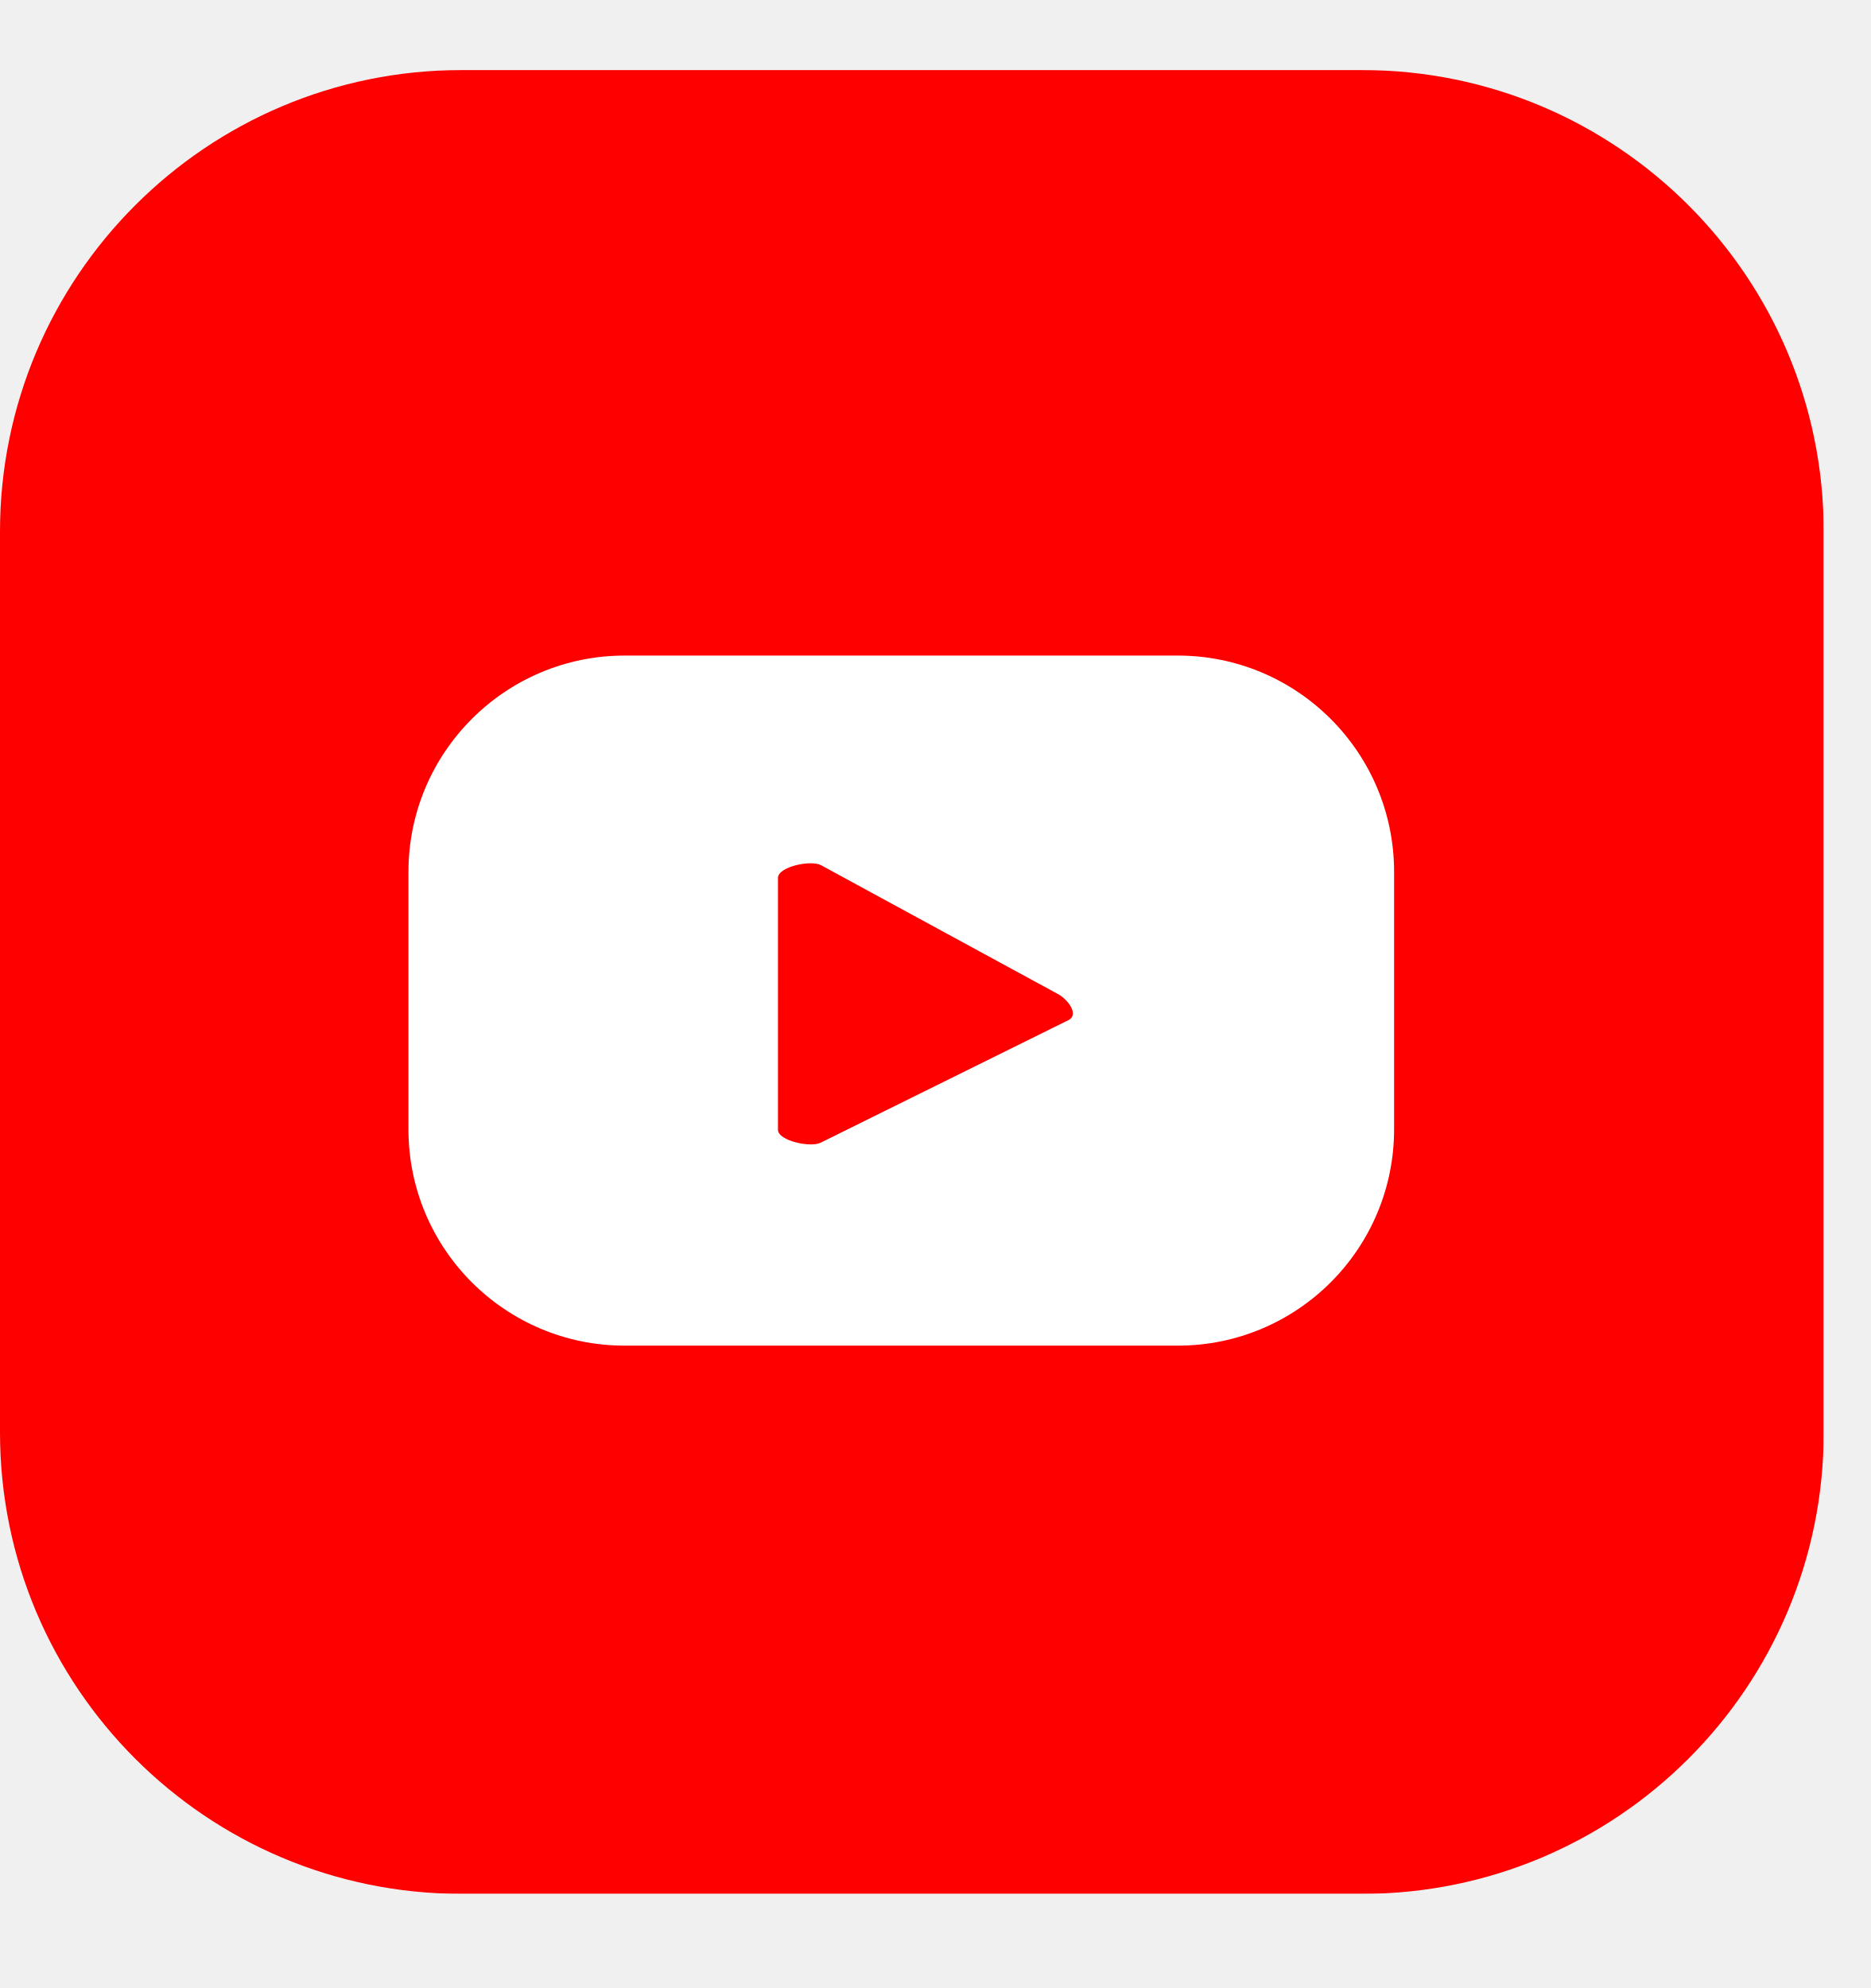
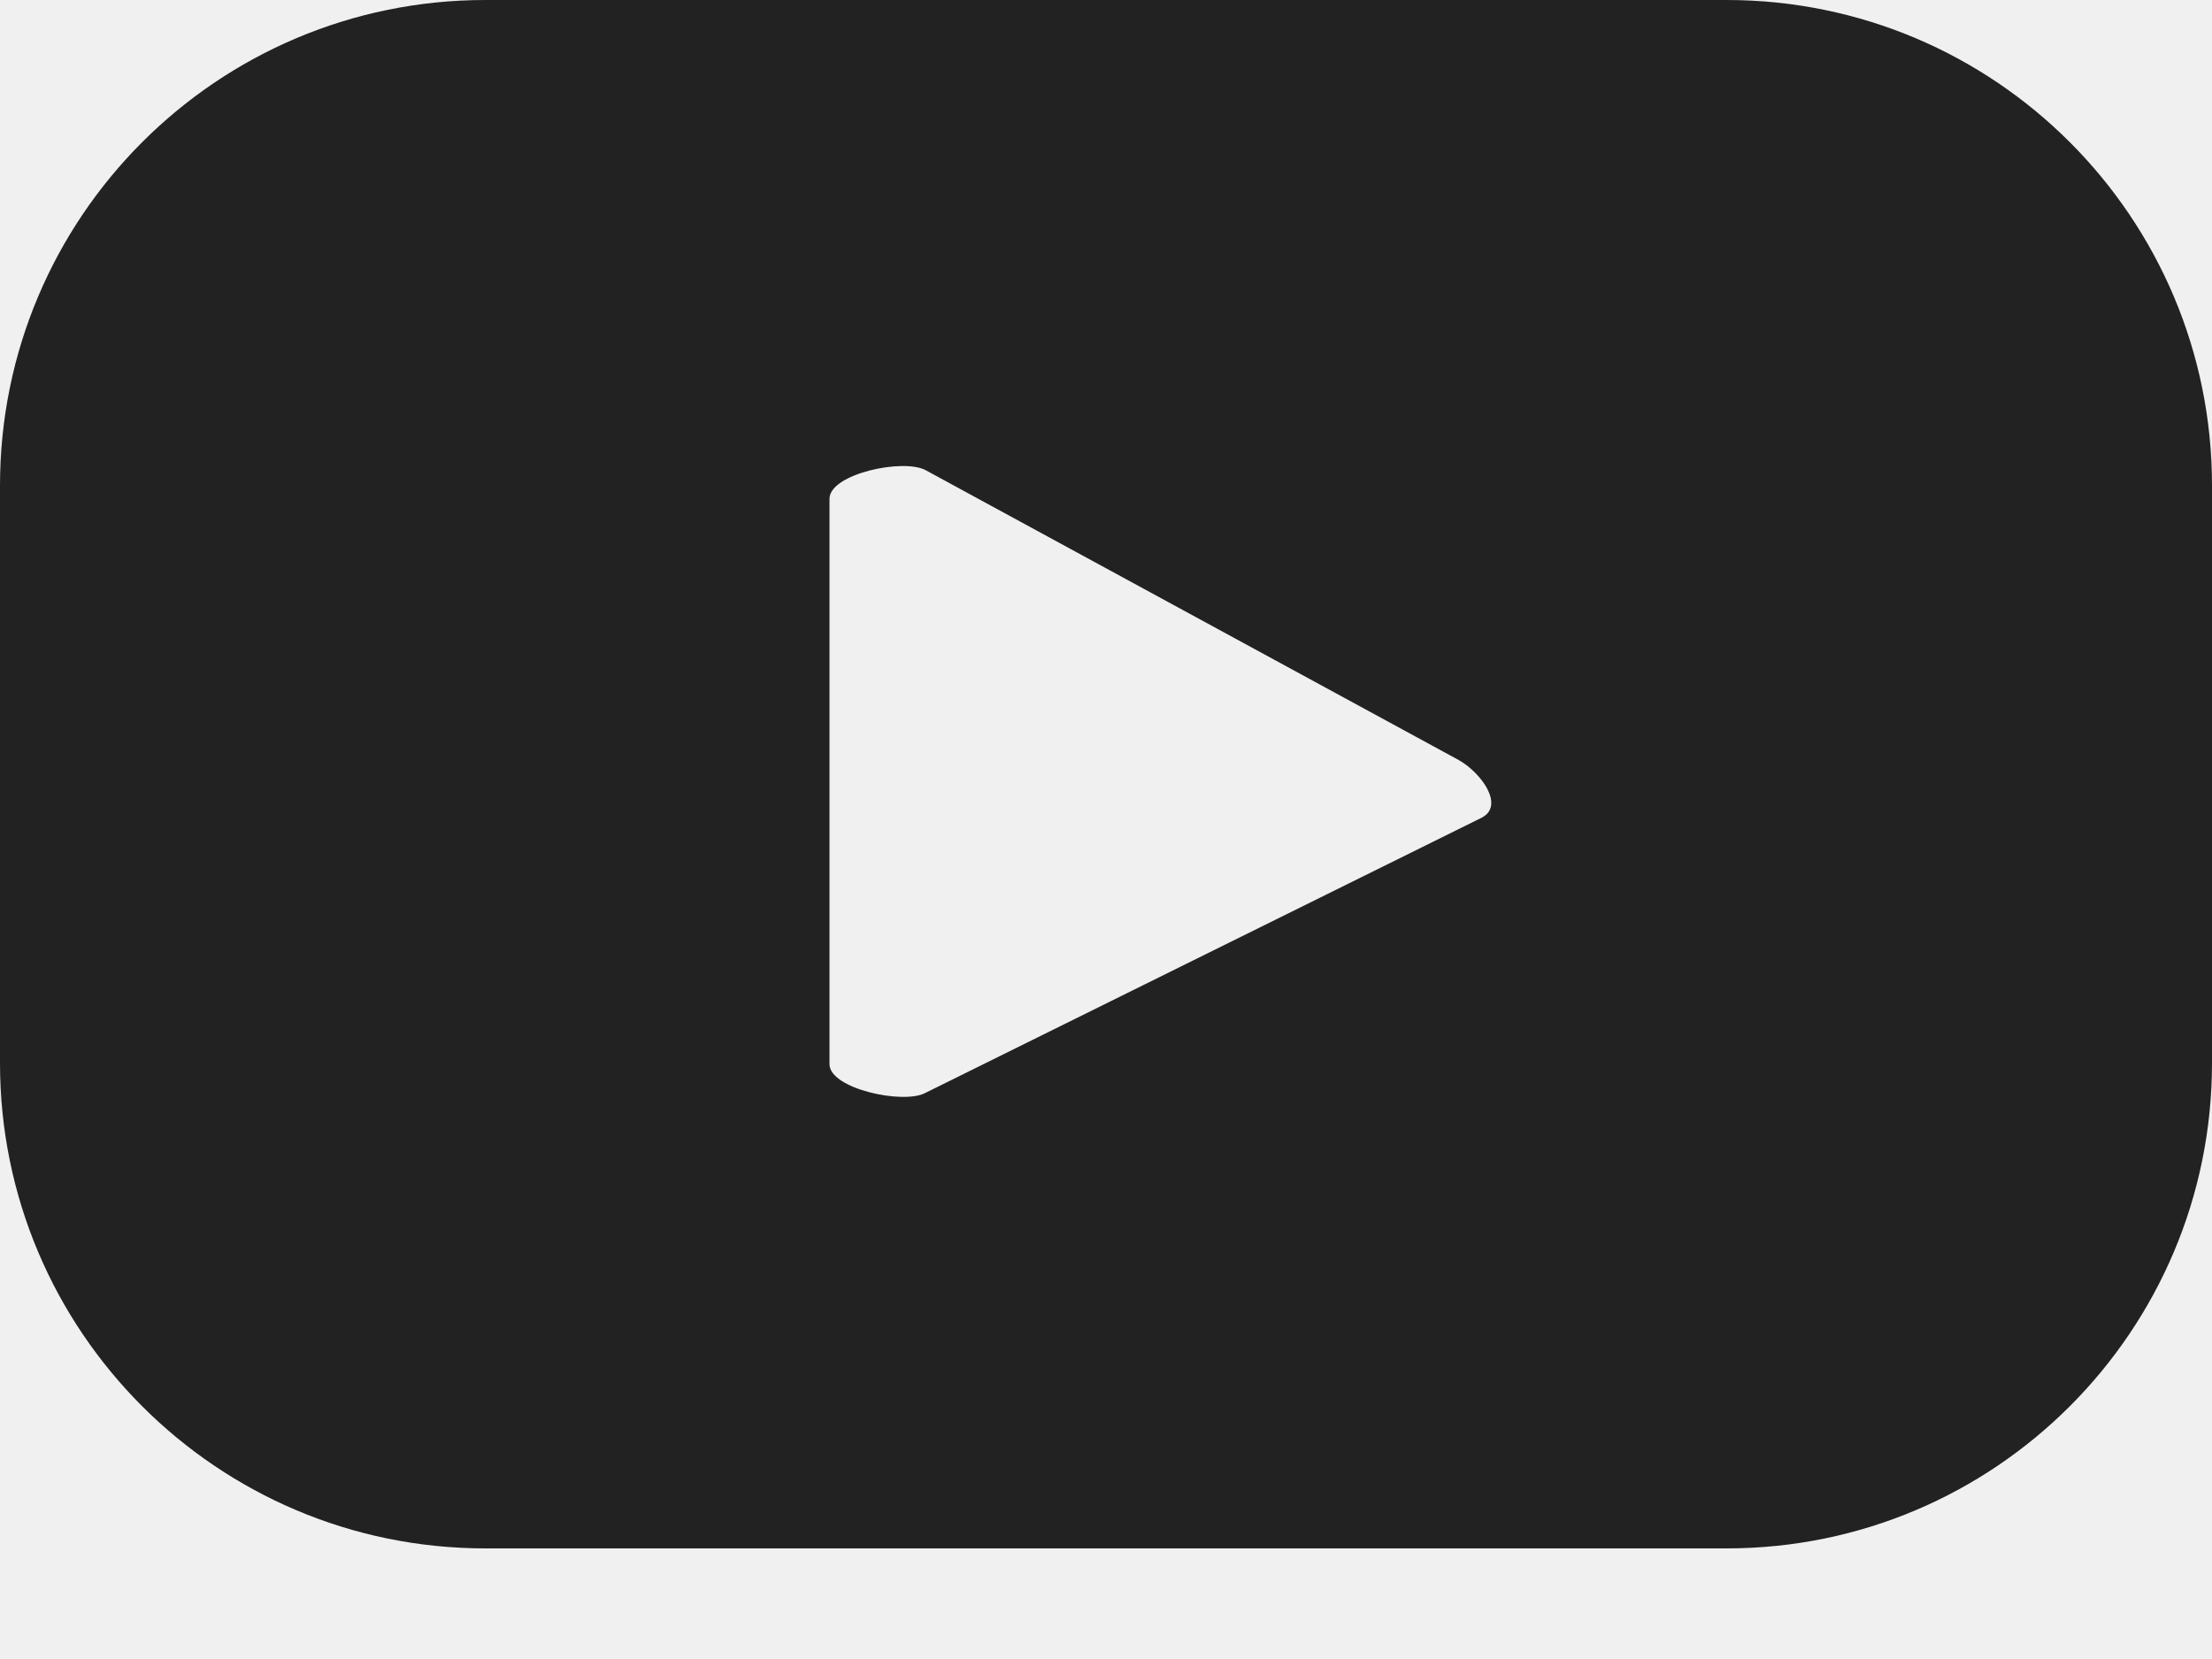
- <svg xmlns="http://www.w3.org/2000/svg" width="16" height="17" viewBox="0 0 16 17" fill="none">
-   <mask id="mask0_17_7414" style="mask-type:alpha" maskUnits="userSpaceOnUse" x="0" y="0" width="16" height="17">
-     <path fill-rule="evenodd" clip-rule="evenodd" d="M0 0.599H15.596V16.195H0V0.599Z" fill="white" />
-   </mask>
-   <g mask="url(#mask0_17_7414)">
-     <path fill-rule="evenodd" clip-rule="evenodd" d="M11.648 16.195H3.948C1.767 16.195 0 14.428 0 12.248V4.547C0 2.367 1.767 0.599 3.948 0.599H11.648C13.828 0.599 15.596 2.367 15.596 4.547V12.248C15.596 14.428 13.828 16.195 11.648 16.195Z" fill="#FF0000" />
-   </g>
-   <path fill-rule="evenodd" clip-rule="evenodd" d="M9.14 8.722L7.019 9.771C6.936 9.816 6.653 9.756 6.653 9.661V7.507C6.653 7.411 6.938 7.351 7.022 7.399L9.052 8.503C9.137 8.552 9.226 8.675 9.14 8.722ZM11.922 7.456C11.922 6.435 11.094 5.606 10.072 5.606H5.342C4.321 5.606 3.493 6.435 3.493 7.456V9.657C3.493 10.679 4.321 11.507 5.342 11.507H10.072C11.094 11.507 11.922 10.679 11.922 9.657V7.456Z" fill="white" />
+ <svg xmlns="http://www.w3.org/2000/svg" width="12" height="9" viewBox="0 0 12 9" fill="none">
+   <path fill-rule="evenodd" clip-rule="evenodd" d="M8.04 4.435L5.02 5.929C4.902 5.993 4.5 5.907 4.5 5.773V2.706C4.5 2.57 4.905 2.484 5.024 2.552L7.915 4.124C8.036 4.193 8.163 4.369 8.04 4.435ZM12 2.634C12 1.179 10.821 0 9.367 0H2.633C1.179 0 0 1.179 0 2.634V5.767C0 7.221 1.179 8.4 2.633 8.4H9.367C10.821 8.4 12 7.221 12 5.767V2.634Z" fill="#222222" />
</svg>
